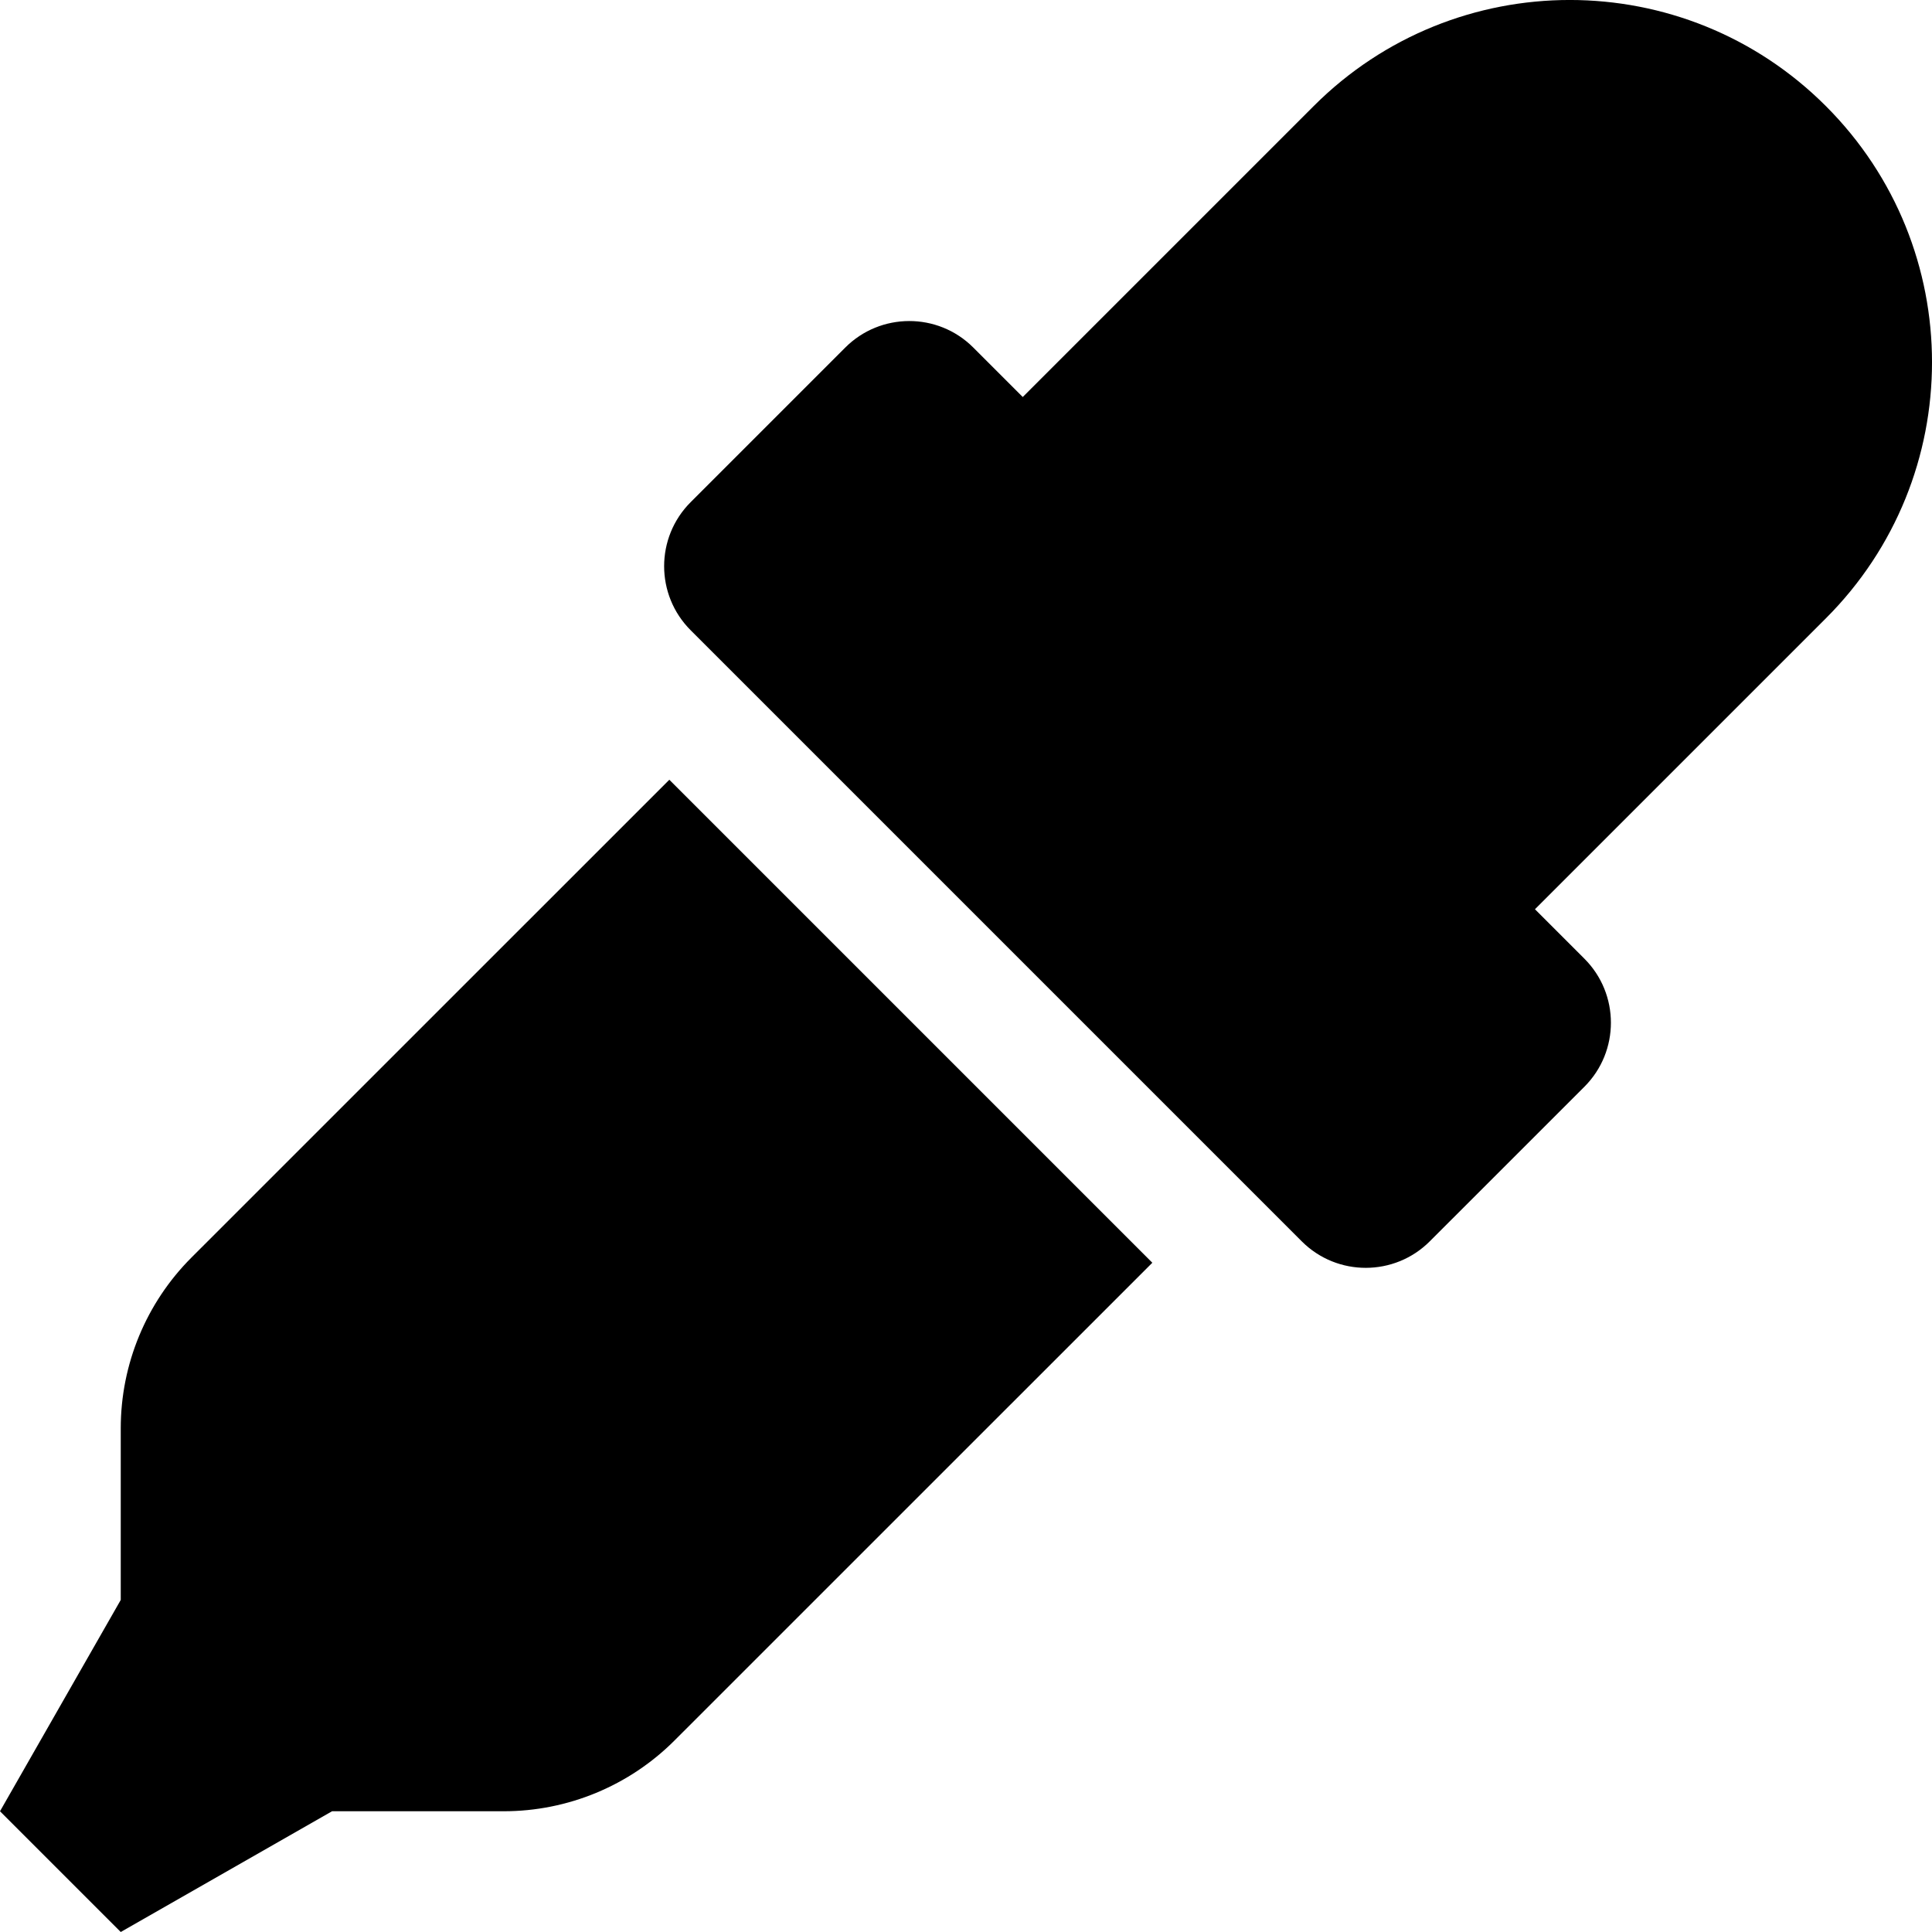
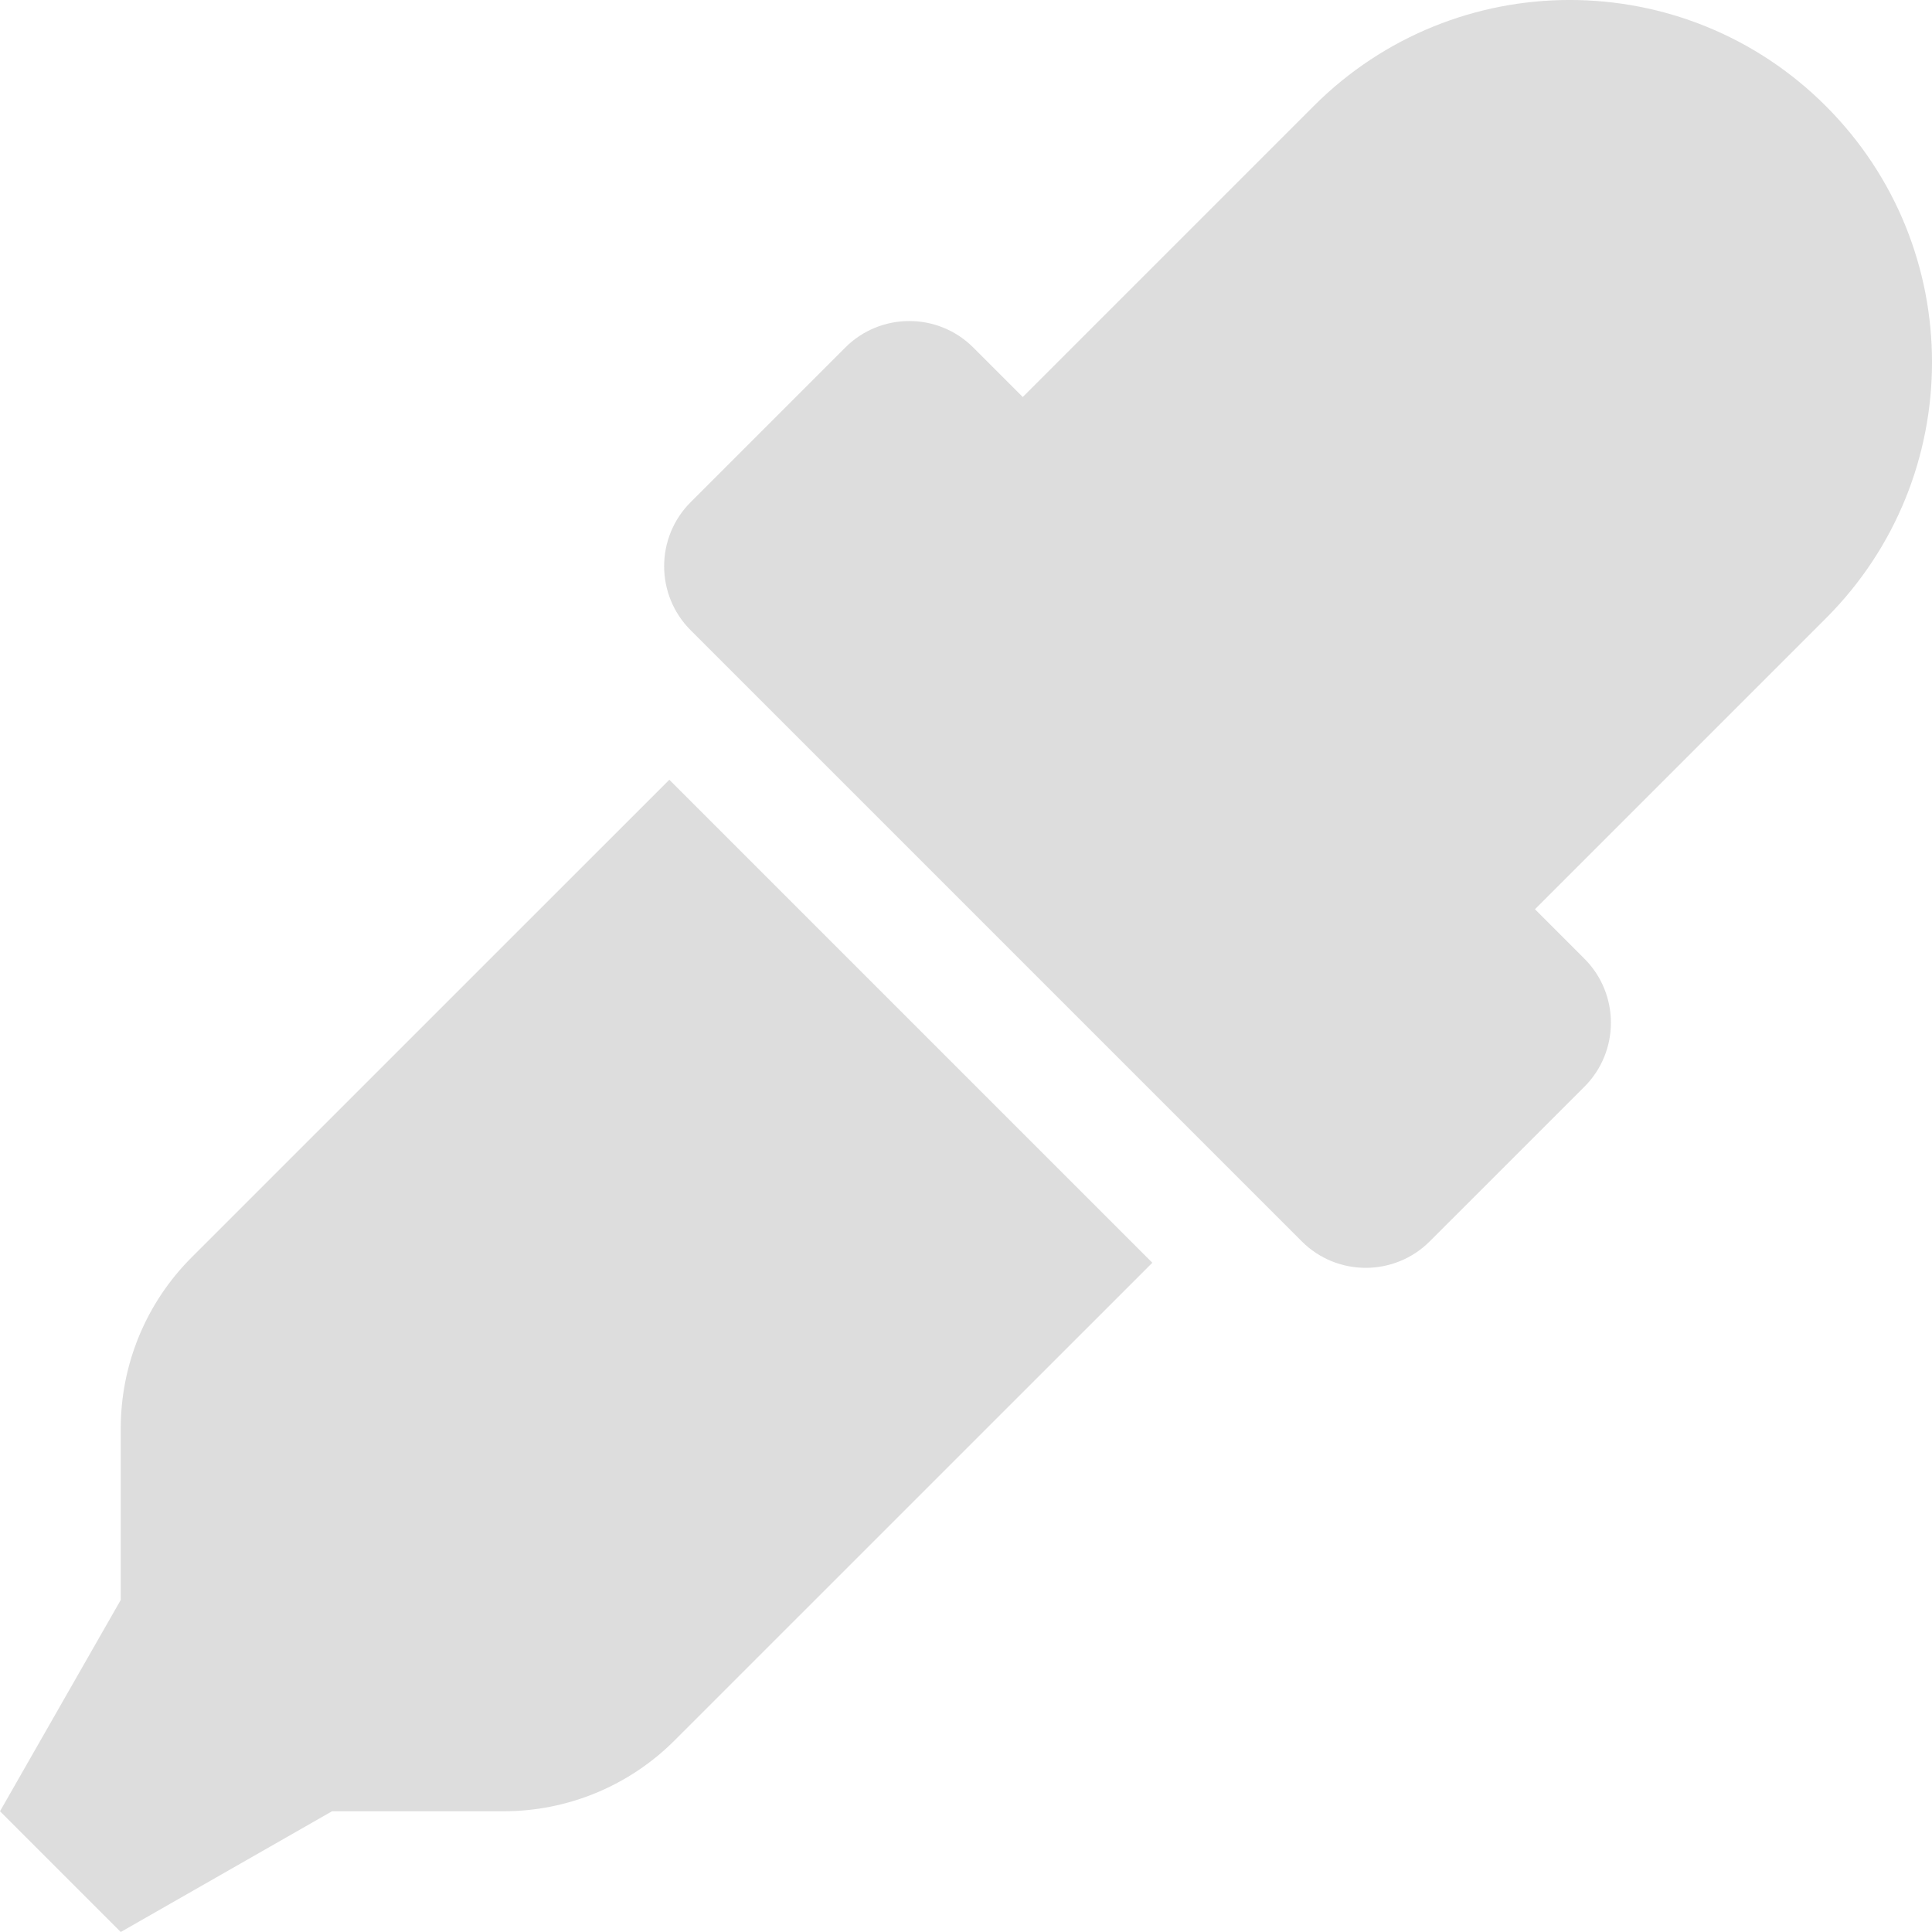
<svg xmlns="http://www.w3.org/2000/svg" aria-hidden="true" data-prefix="fas" data-icon="eye-dropper" class="svg-inline--fa fa-eye-dropper fa-w-16" role="img" viewBox="0 0 512 512">
-   <path fill="currentColor" d="M50.75 333.25c-12 12-18.75 28.28-18.75 45.26V424L0 480l32 32 56-32h45.49c16.97 0 33.25-6.74 45.25-18.74l126.64-126.62-128-128L50.75 333.25zM483.88 28.12c-37.47-37.5-98.28-37.5-135.75 0l-77.09 77.09-13.1-13.1c-9.44-9.44-24.65-9.31-33.94 0l-40.97 40.97c-9.37 9.37-9.37 24.57 0 33.94l161.94 161.94c9.44 9.44 24.65 9.31 33.94 0L419.88 288c9.37-9.37 9.37-24.57 0-33.94l-13.1-13.1 77.09-77.09c37.51-37.48 37.51-98.26.01-135.75z" />
+   <path fill="#ddd" d="M50.75 333.25c-12 12-18.75 28.28-18.75 45.26V424L0 480l32 32 56-32h45.49c16.97 0 33.25-6.74 45.25-18.74l126.64-126.62-128-128L50.75 333.25zM483.88 28.12c-37.47-37.5-98.28-37.5-135.75 0l-77.09 77.09-13.1-13.1c-9.44-9.44-24.65-9.31-33.94 0l-40.97 40.97c-9.37 9.37-9.37 24.57 0 33.94l161.94 161.94c9.44 9.44 24.65 9.31 33.94 0L419.88 288c9.37-9.37 9.37-24.57 0-33.94l-13.1-13.1 77.09-77.09c37.51-37.48 37.51-98.26.01-135.75z" />
</svg>
